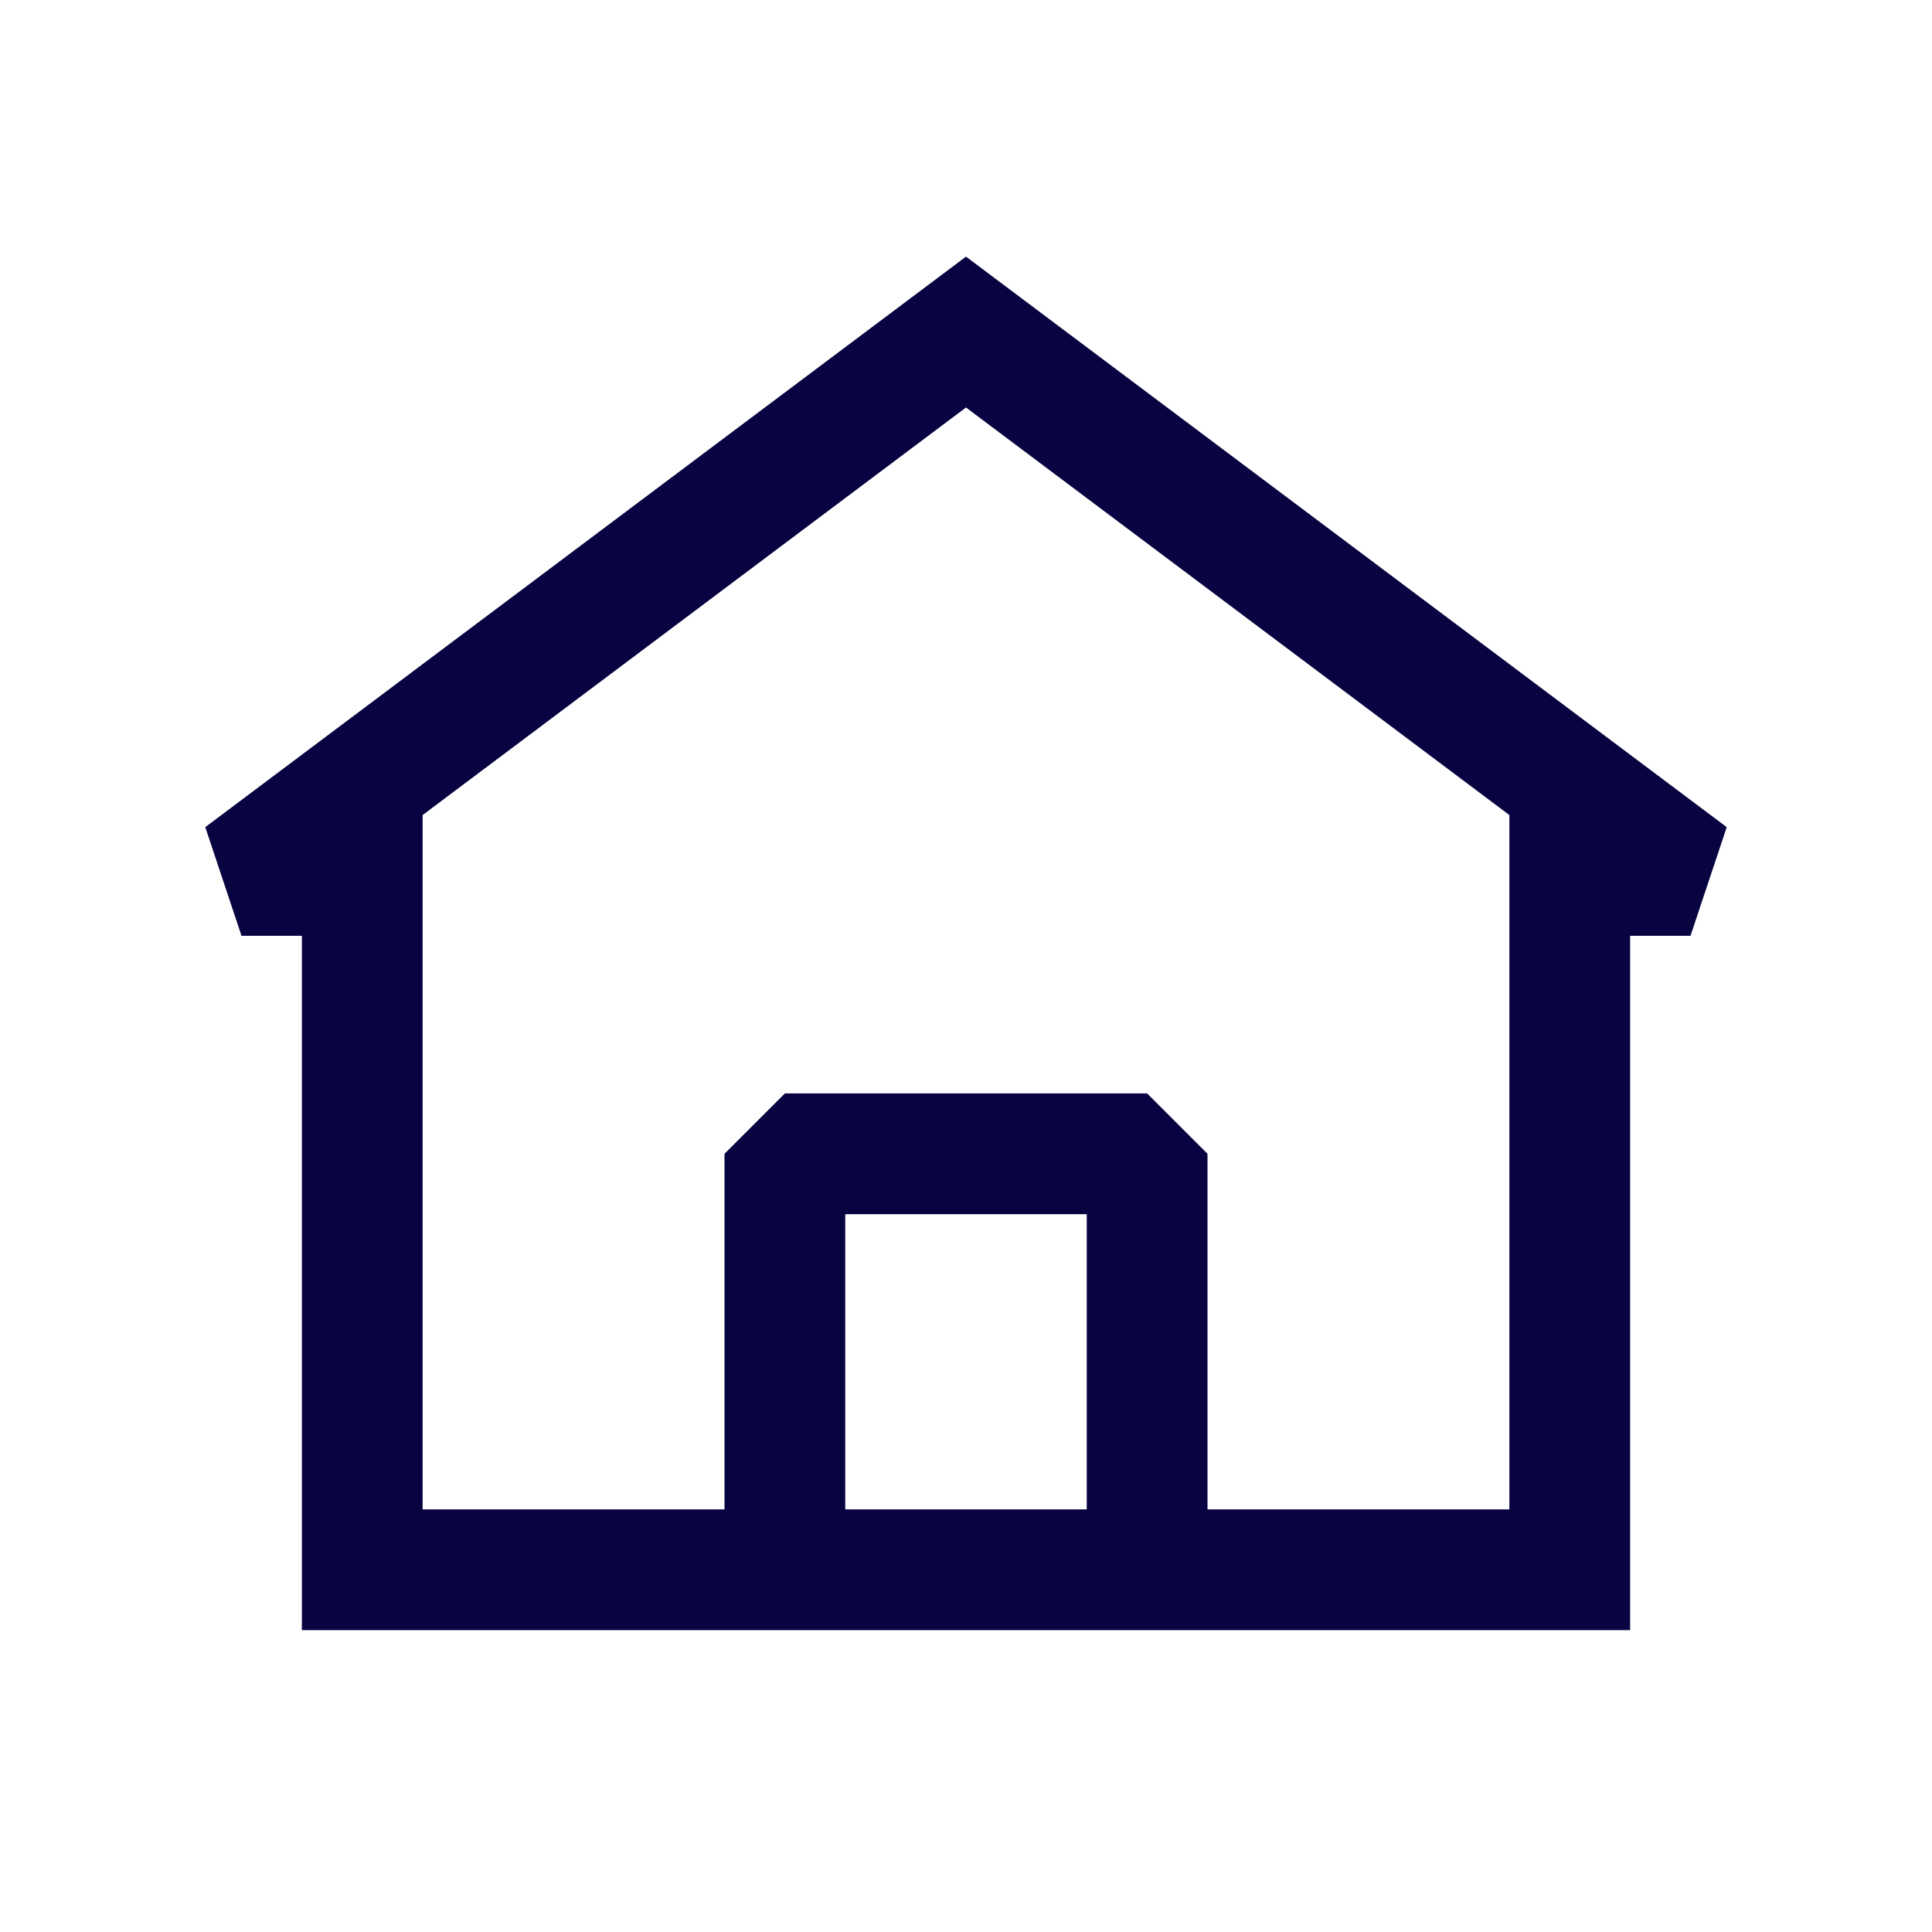
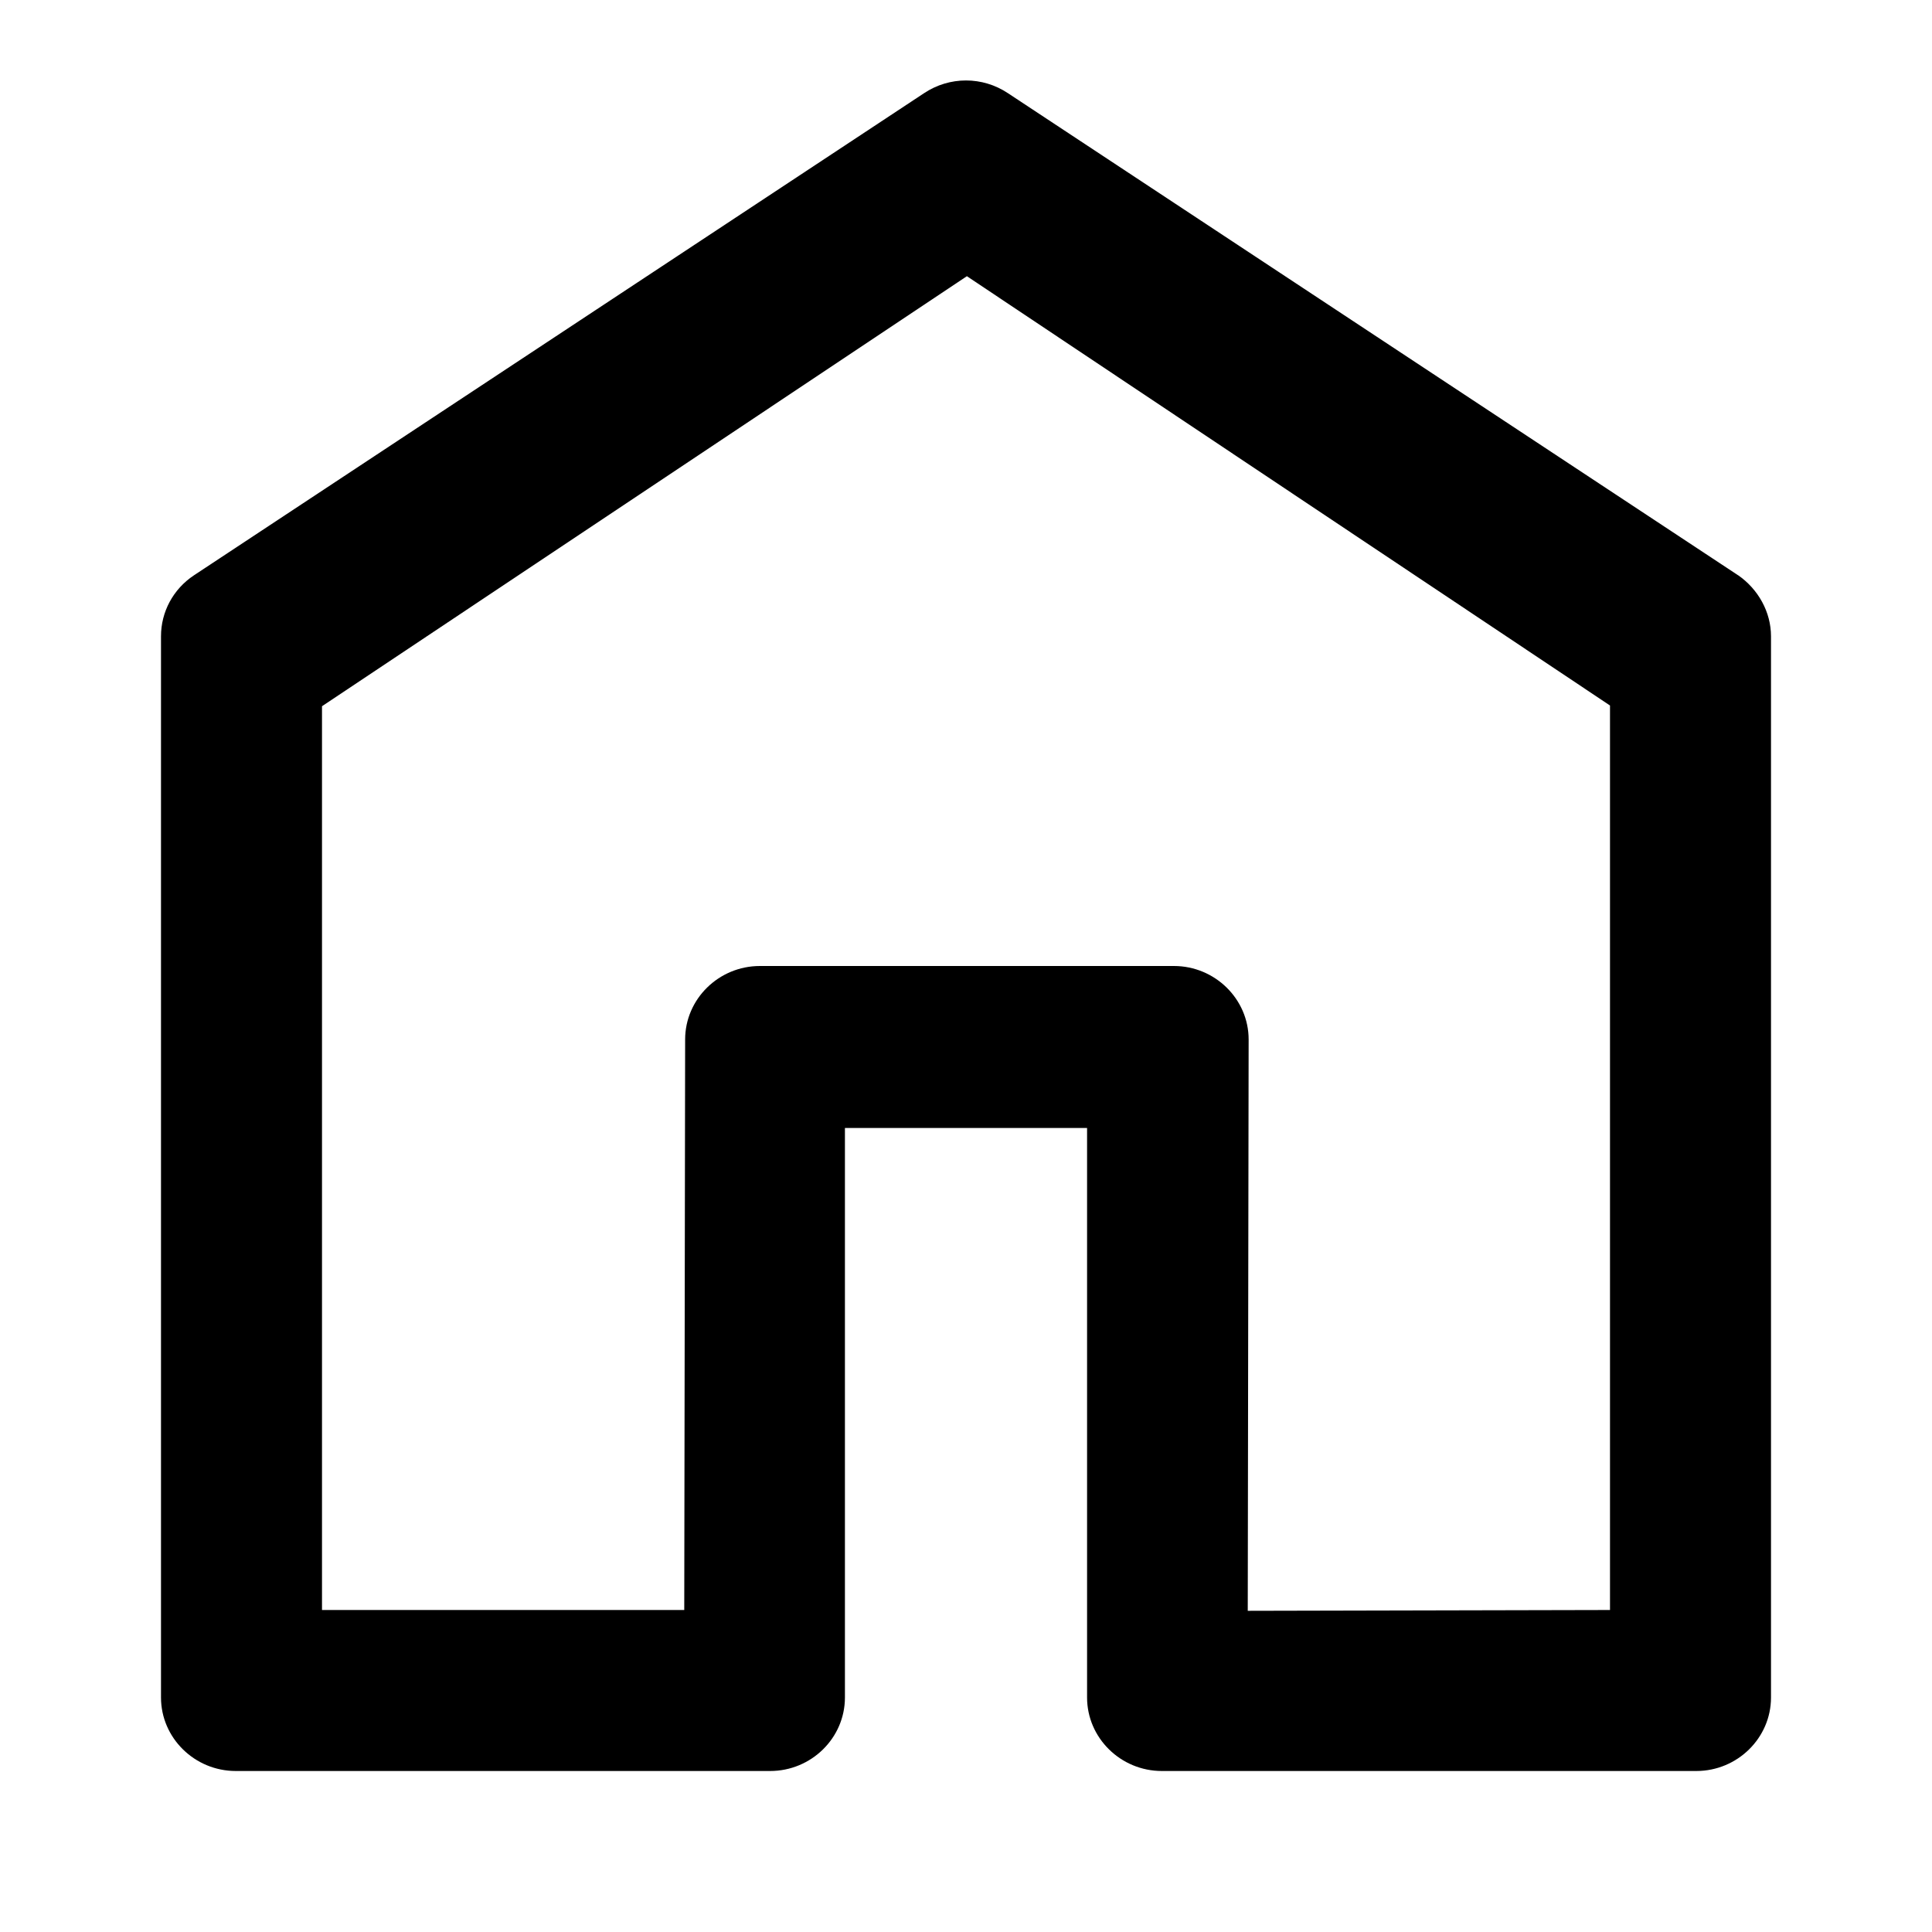
- <svg xmlns="http://www.w3.org/2000/svg" width="800px" height="800px" viewBox="0 0 24 24" fill="none">
-   <path fill-rule="evenodd" clip-rule="evenodd" d="M21.45 10.275L12 3.188L2.55 10.275L3 11.625H3.75V20.25H20.25V11.625H21L21.45 10.275ZM5.25 18.75V10.125L12 5.062L18.75 10.125V18.75H15V14.333L14.25 13.583H9.75L9 14.333V18.75H5.25ZM10.5 18.75H13.5V15.083H10.5V18.75Z" fill="#080341" />
+ <svg xmlns="http://www.w3.org/2000/svg" width="800px" height="800px" viewBox="0 0 24 24">
+   <path stroke-linejoin="round" fill-rule="evenodd" d="M 21.591 7.146 L 12.52 1.157 c -0.316 -0.21 -0.724 -0.21 -1.04 0 l -9.071 5.99 c -0.26 0.173 -0.409 0.456 -0.409 0.757 v 13.183 c 0 0.502 0.418 0.913 0.929 0.913 h 6.638 c 0.511 0 0.929 -0.41 0.929 -0.913 v -7.075 h 3.008 v 7.075 c 0 0.502 0.418 0.913 0.929 0.913 h 6.639 c 0.51 0 0.928 -0.41 0.928 -0.913 V 7.904 c 0 -0.301 -0.158 -0.584 -0.408 -0.758 Z M 20 20 l -4.5 0.01 l 0.011 -7.097 c 0 -0.502 -0.418 -0.913 -0.928 -0.913 H 9.44 c -0.511 0 -0.929 0.41 -0.929 0.913 L 8.5 20 H 4 V 8.773 l 8.011 -5.342 L 20 8.764 Z" fill="#000000" />
</svg>
